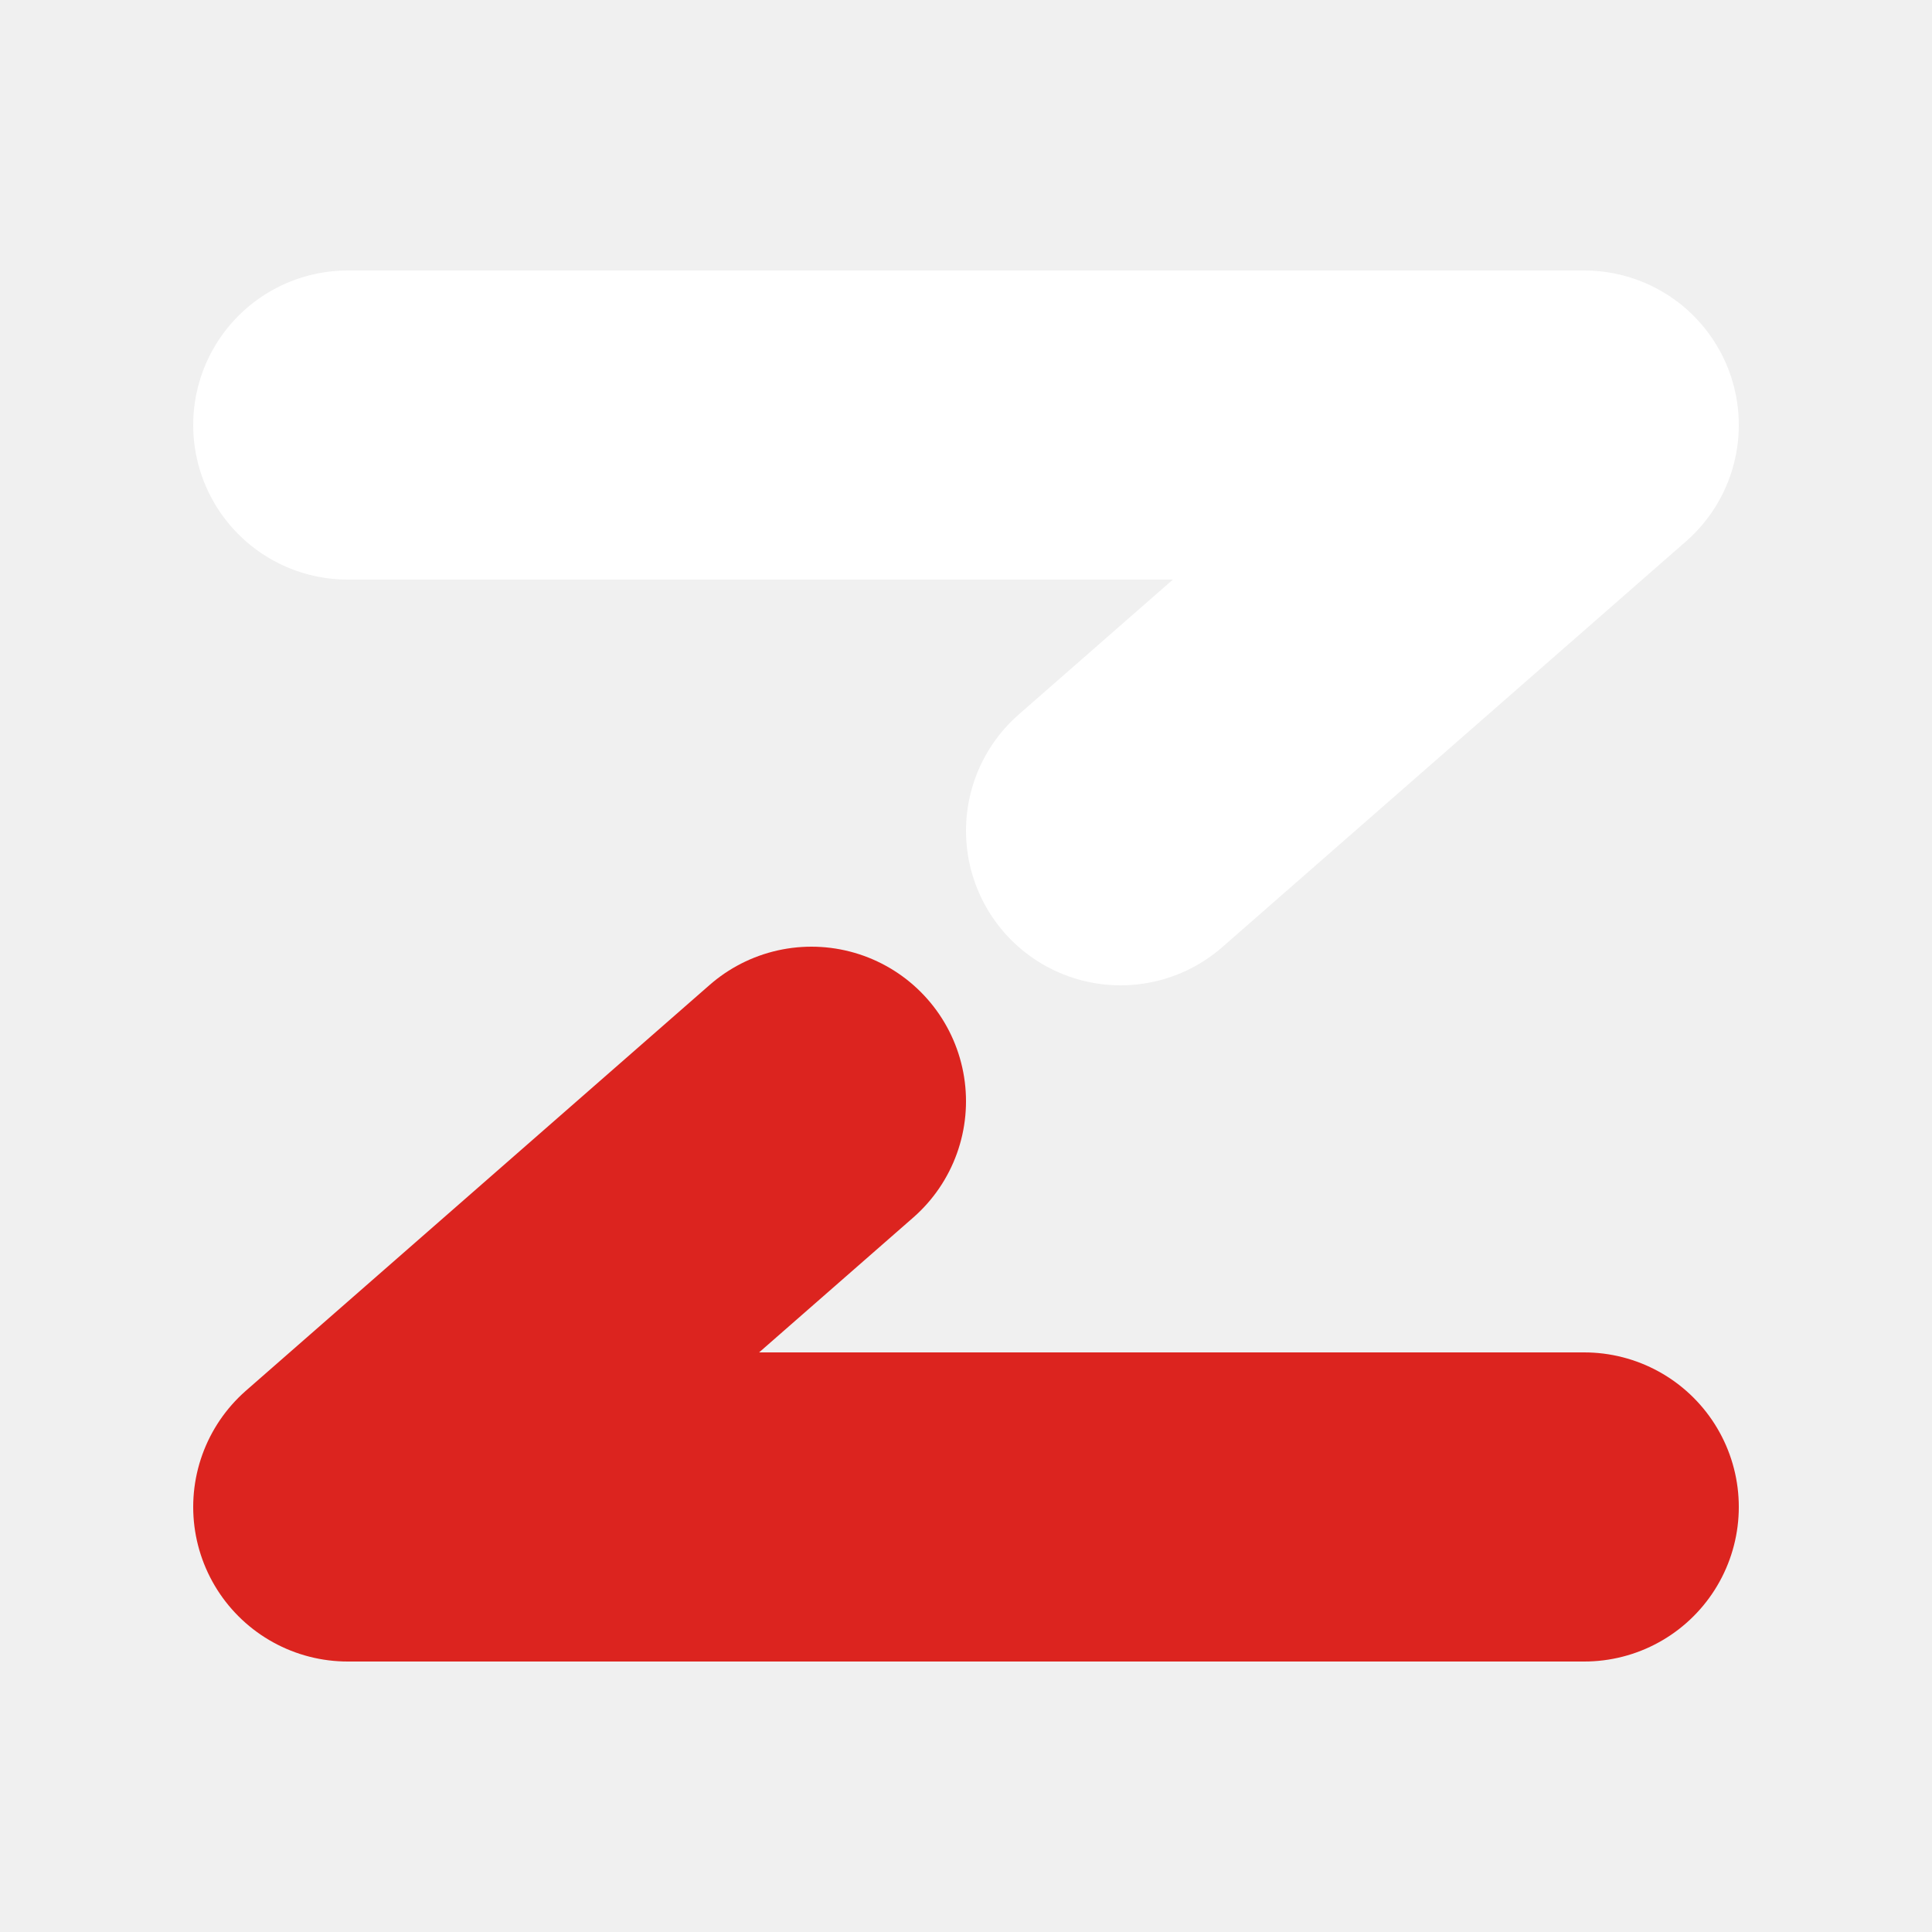
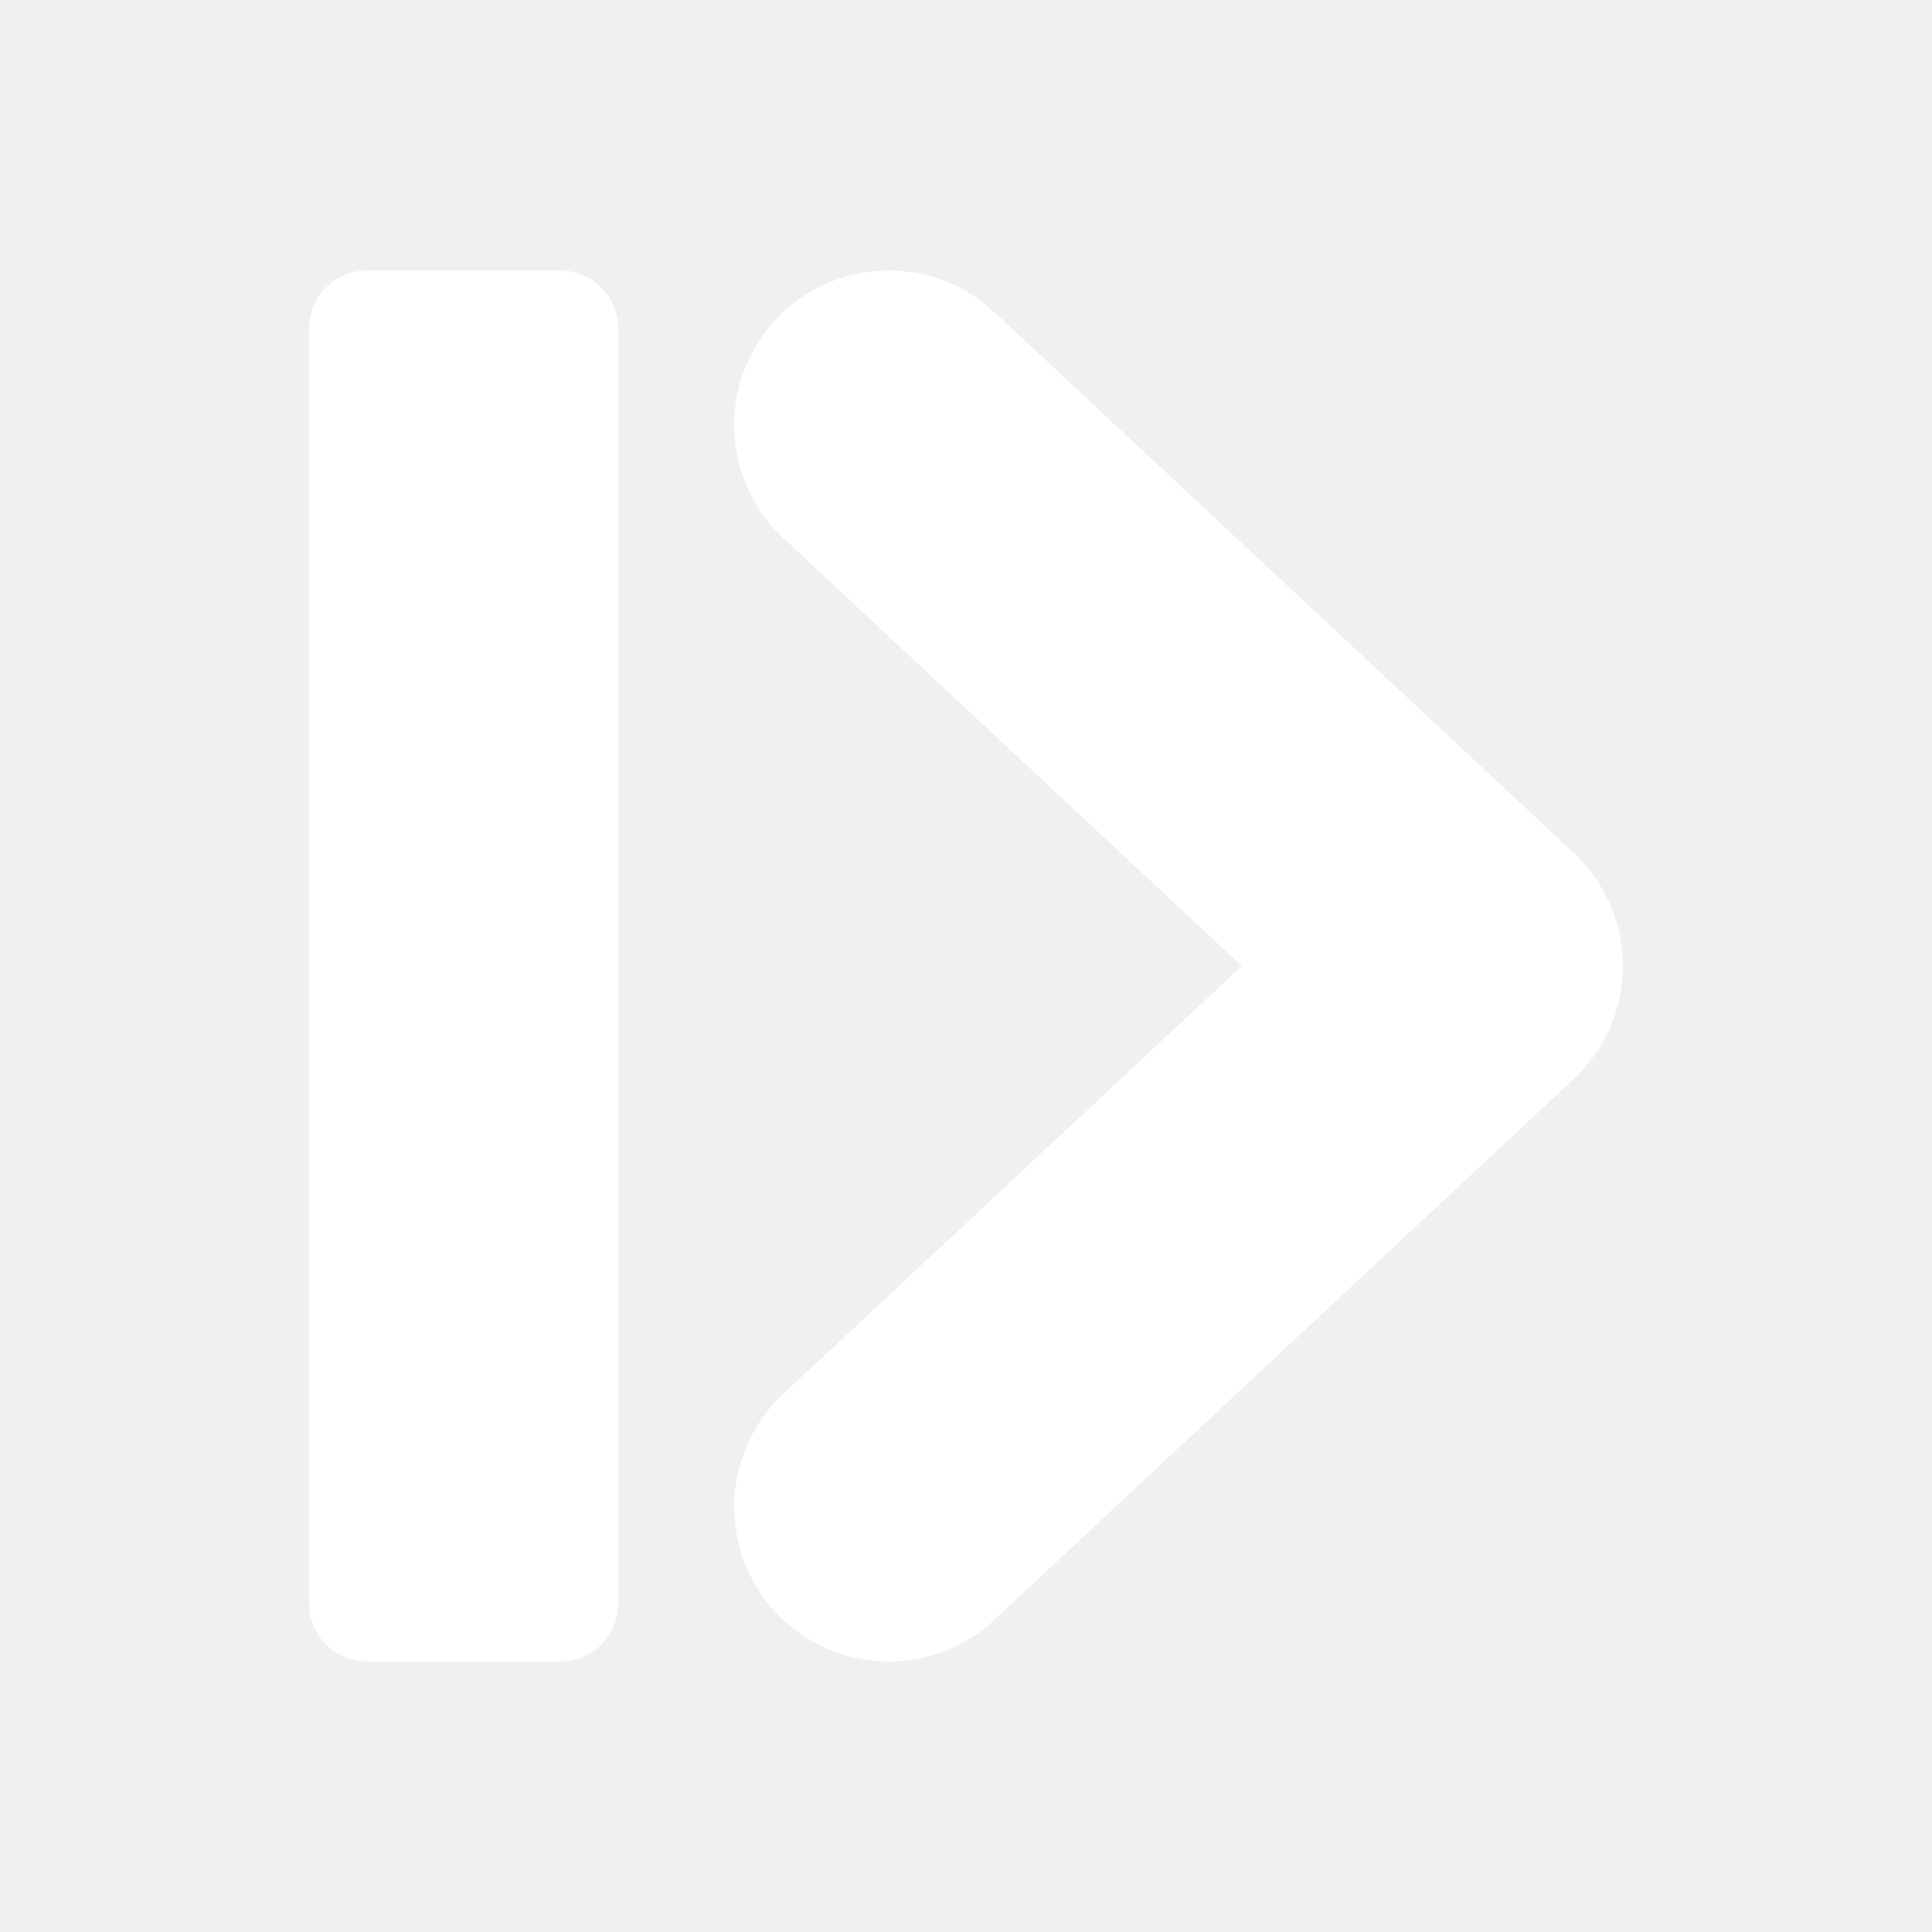
<svg xmlns="http://www.w3.org/2000/svg" viewBox="0 0 100 100" width="100" height="100" role="img" aria-label="Zado">
-   <path d="M18 22H82L58 43" fill="none" stroke="#FFFFFF" stroke-width="16" stroke-linecap="round" stroke-linejoin="round" />
-   <path d="M42 57L18 78H82" fill="none" stroke="#DC241F" stroke-width="16" stroke-linecap="round" stroke-linejoin="round" />
+   <rect x="16" y="14" width="16" height="72" rx="3" fill="#FFFFFF" />
+   <path d="M46 22 L76 50 46 78" fill="none" stroke="#FFFFFF" stroke-width="16" stroke-linecap="round" stroke-linejoin="round" />
</svg>
